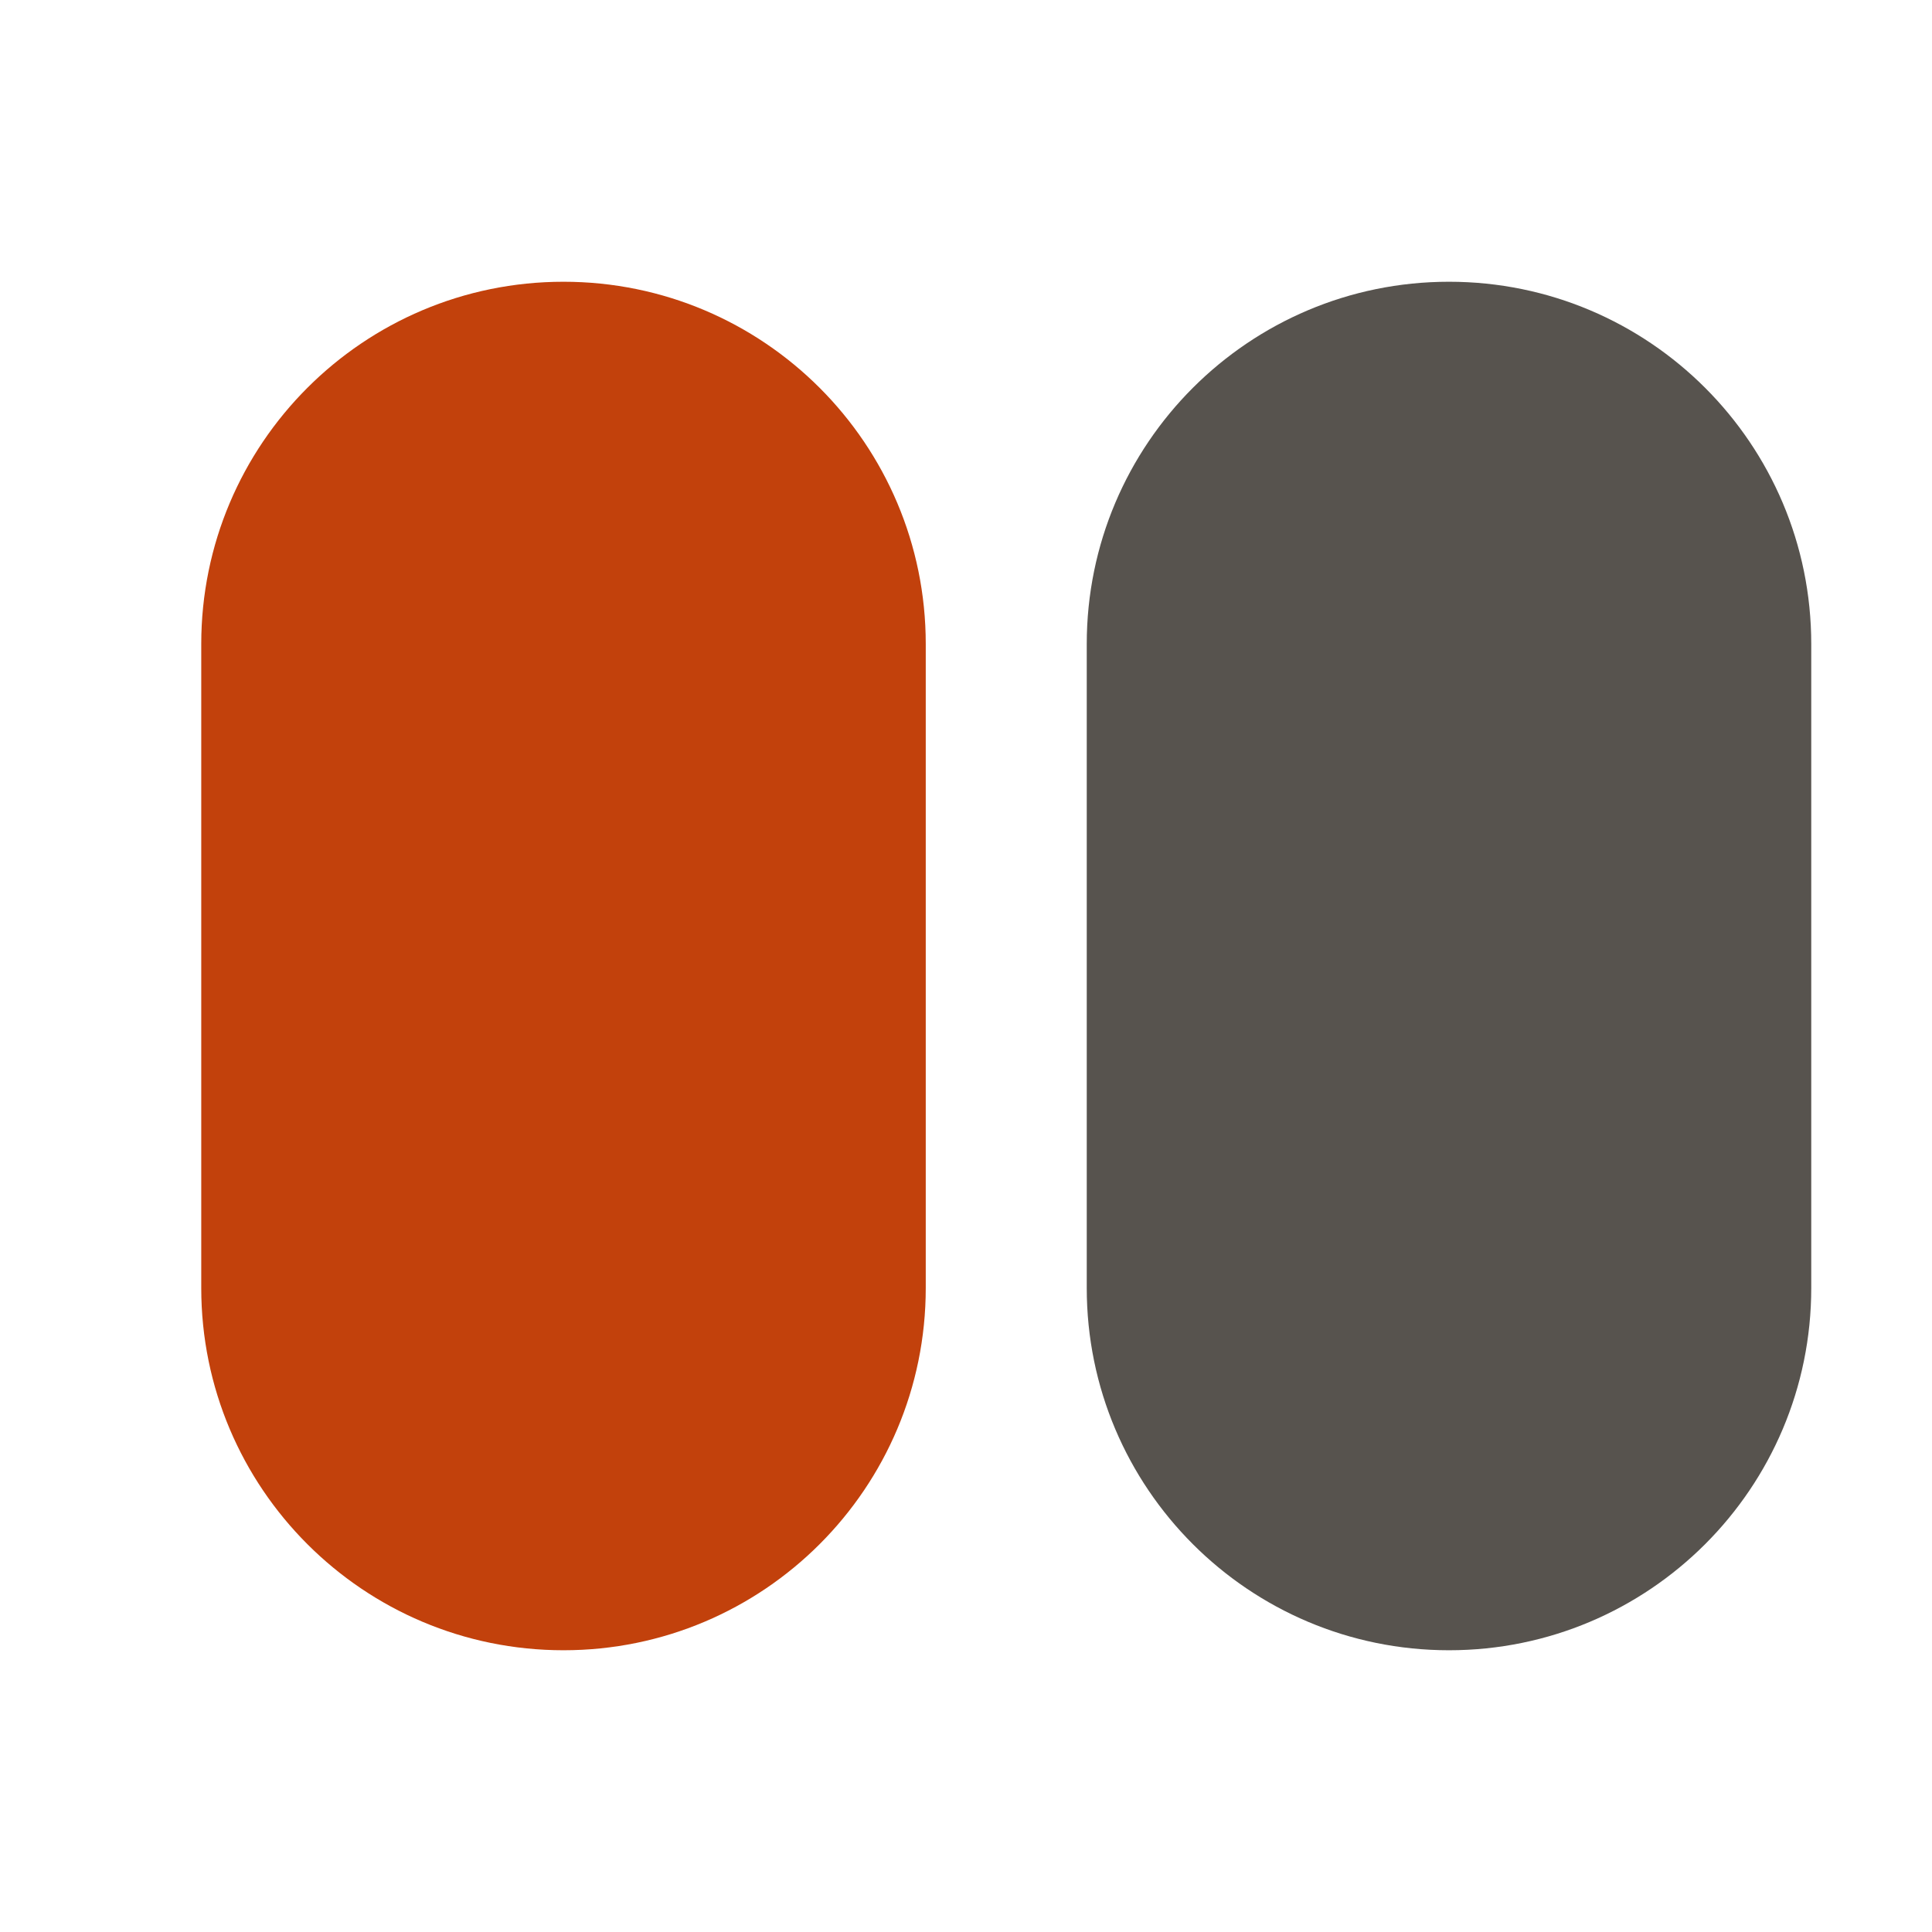
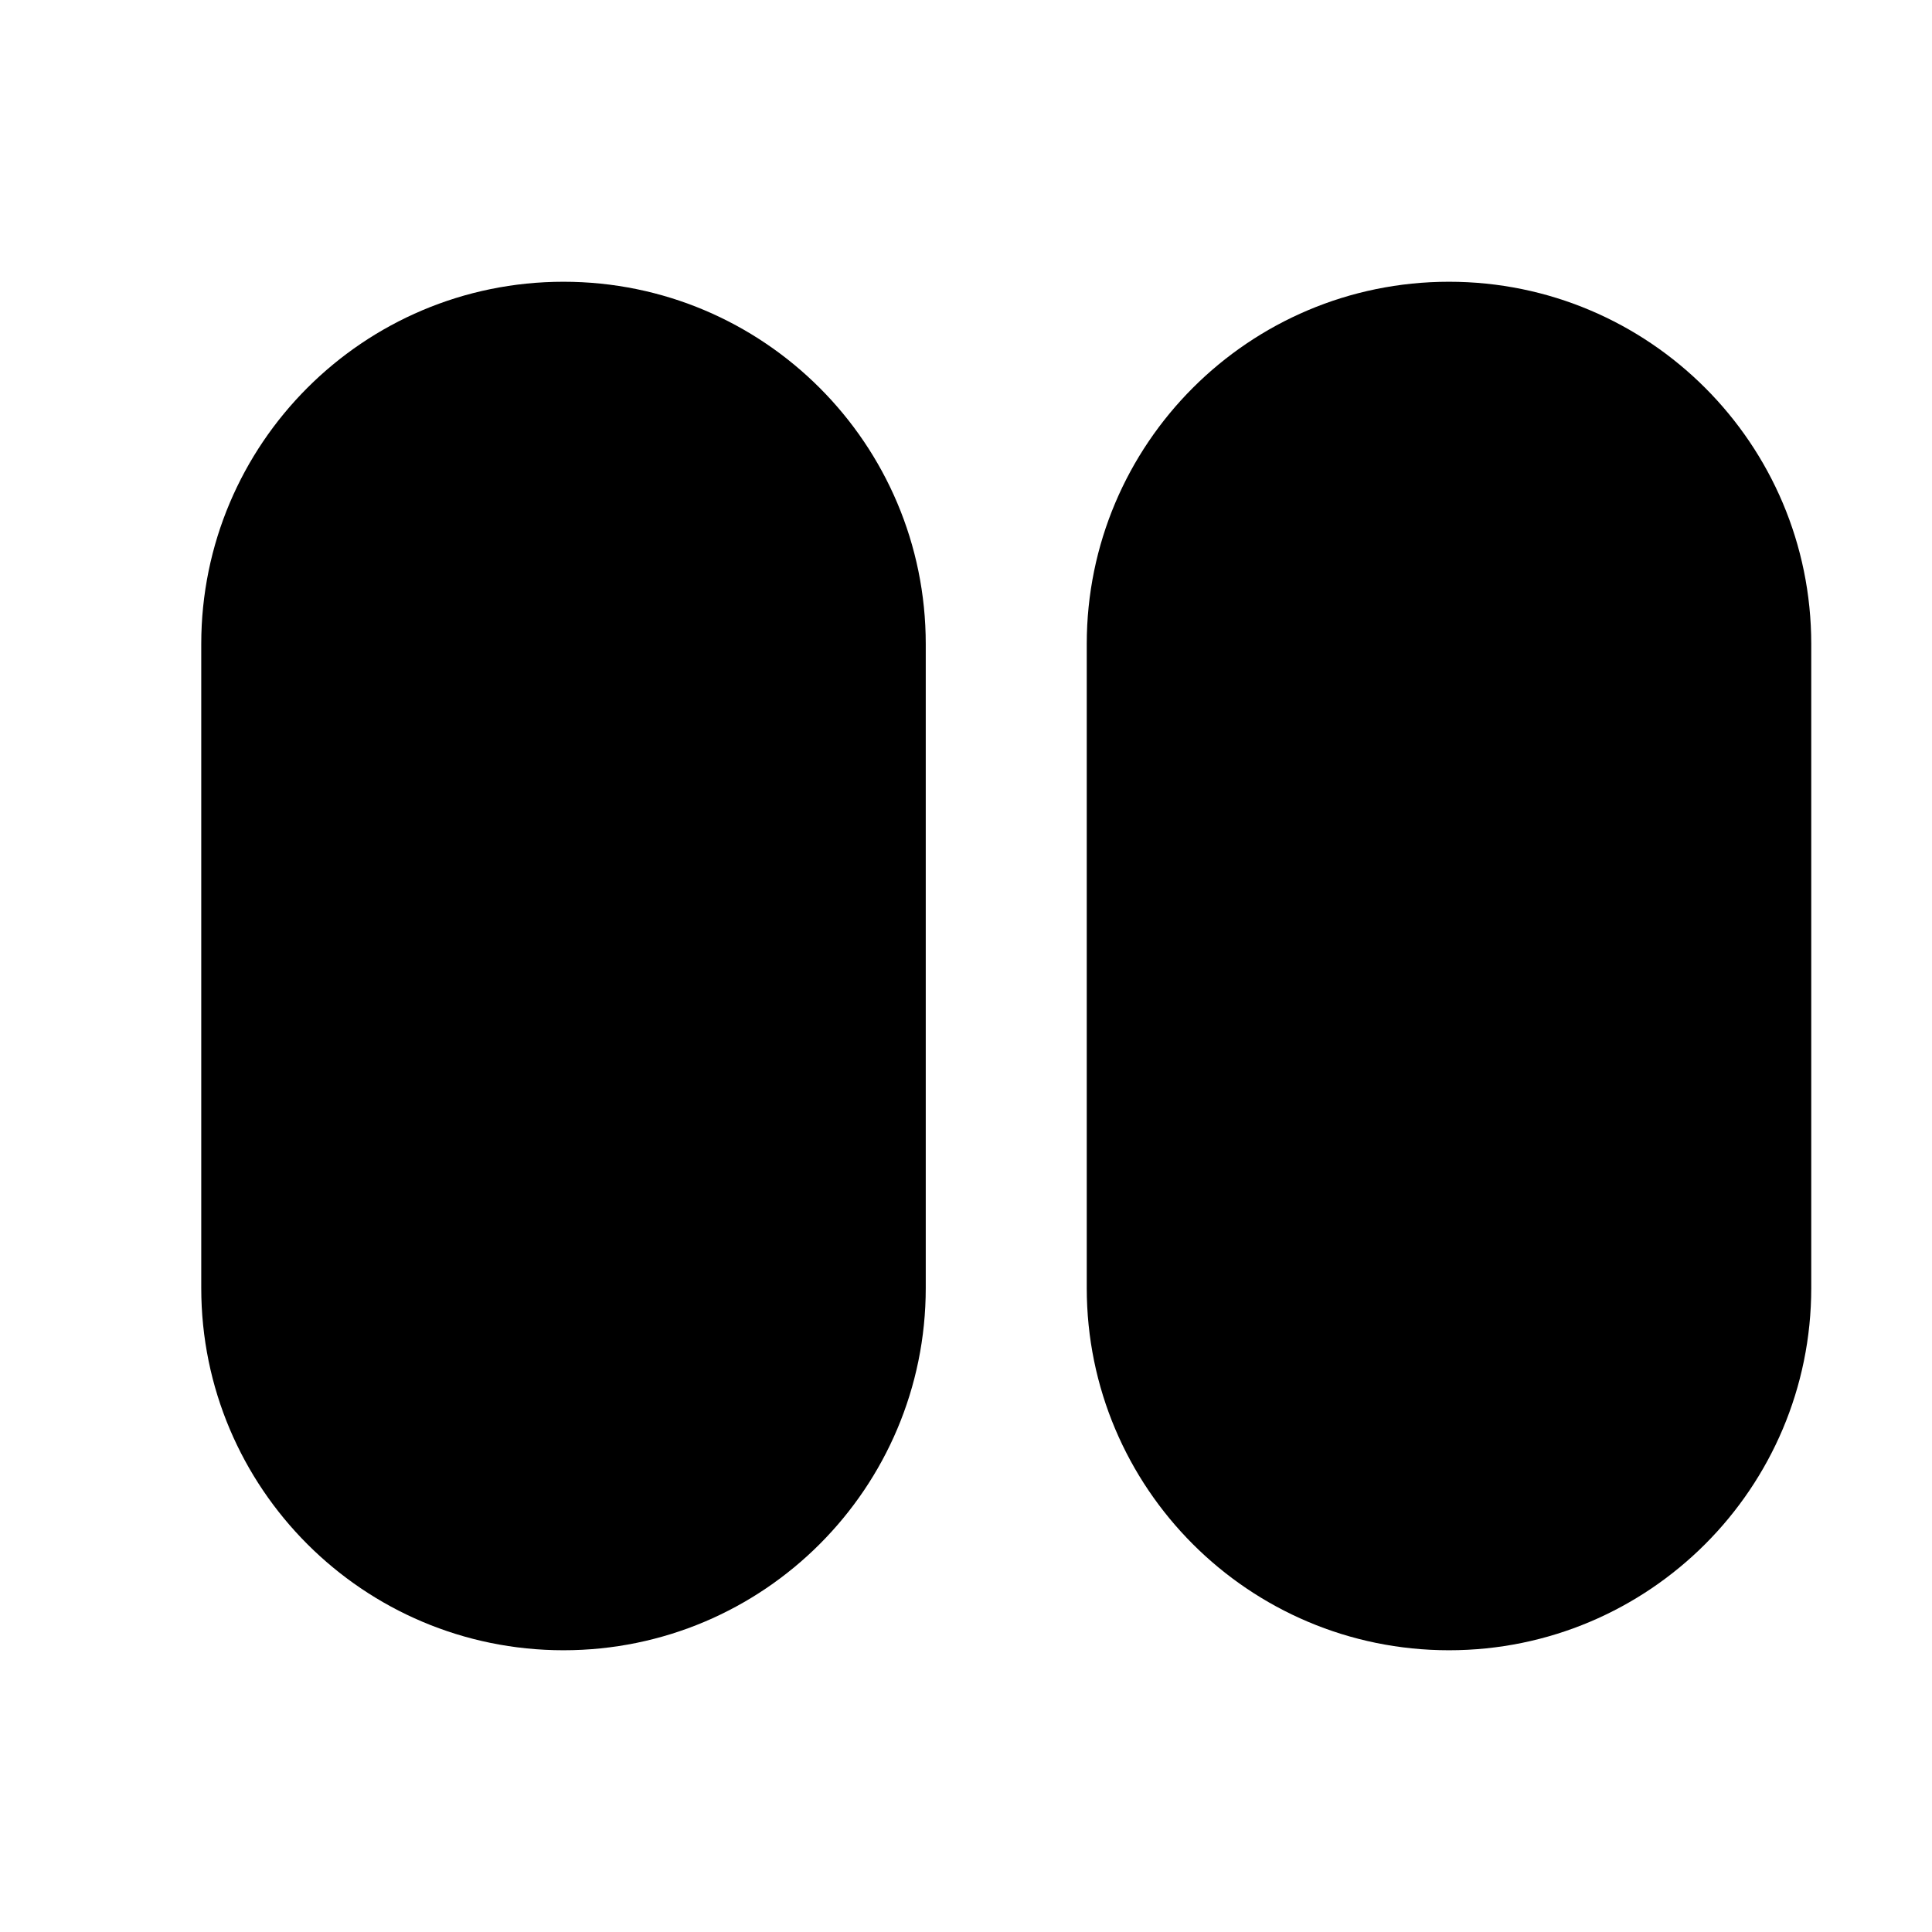
- <svg xmlns="http://www.w3.org/2000/svg" viewBox="0 0 48 48" width="48" height="48" role="img" aria-labelledby="c1i-title c1i-desc">
+ <svg xmlns="http://www.w3.org/2000/svg" viewBox="0 0 48 48" width="48" height="48" role="img" aria-labelledby="c1i-t c1i-d">
  <defs>
-     <style>
-       .hl { fill: #C2410C; }
-       .st { fill: #57534E; }
-     </style>
+     <style>@font-face{font-family:'Outfit';src:url('https://fonts.gstatic.com/s/outfit/v15/QGYyz_MVcBeNP4NjuGObqx1XmO1I4e6yC4E.ttf') format('truetype');font-weight:600;font-display:swap}</style>
  </defs>
  <rect class="hl" x="5" y="7" width="18" height="34" rx="9" />
  <rect class="st" x="27" y="7" width="18" height="34" rx="9" />
</svg>
